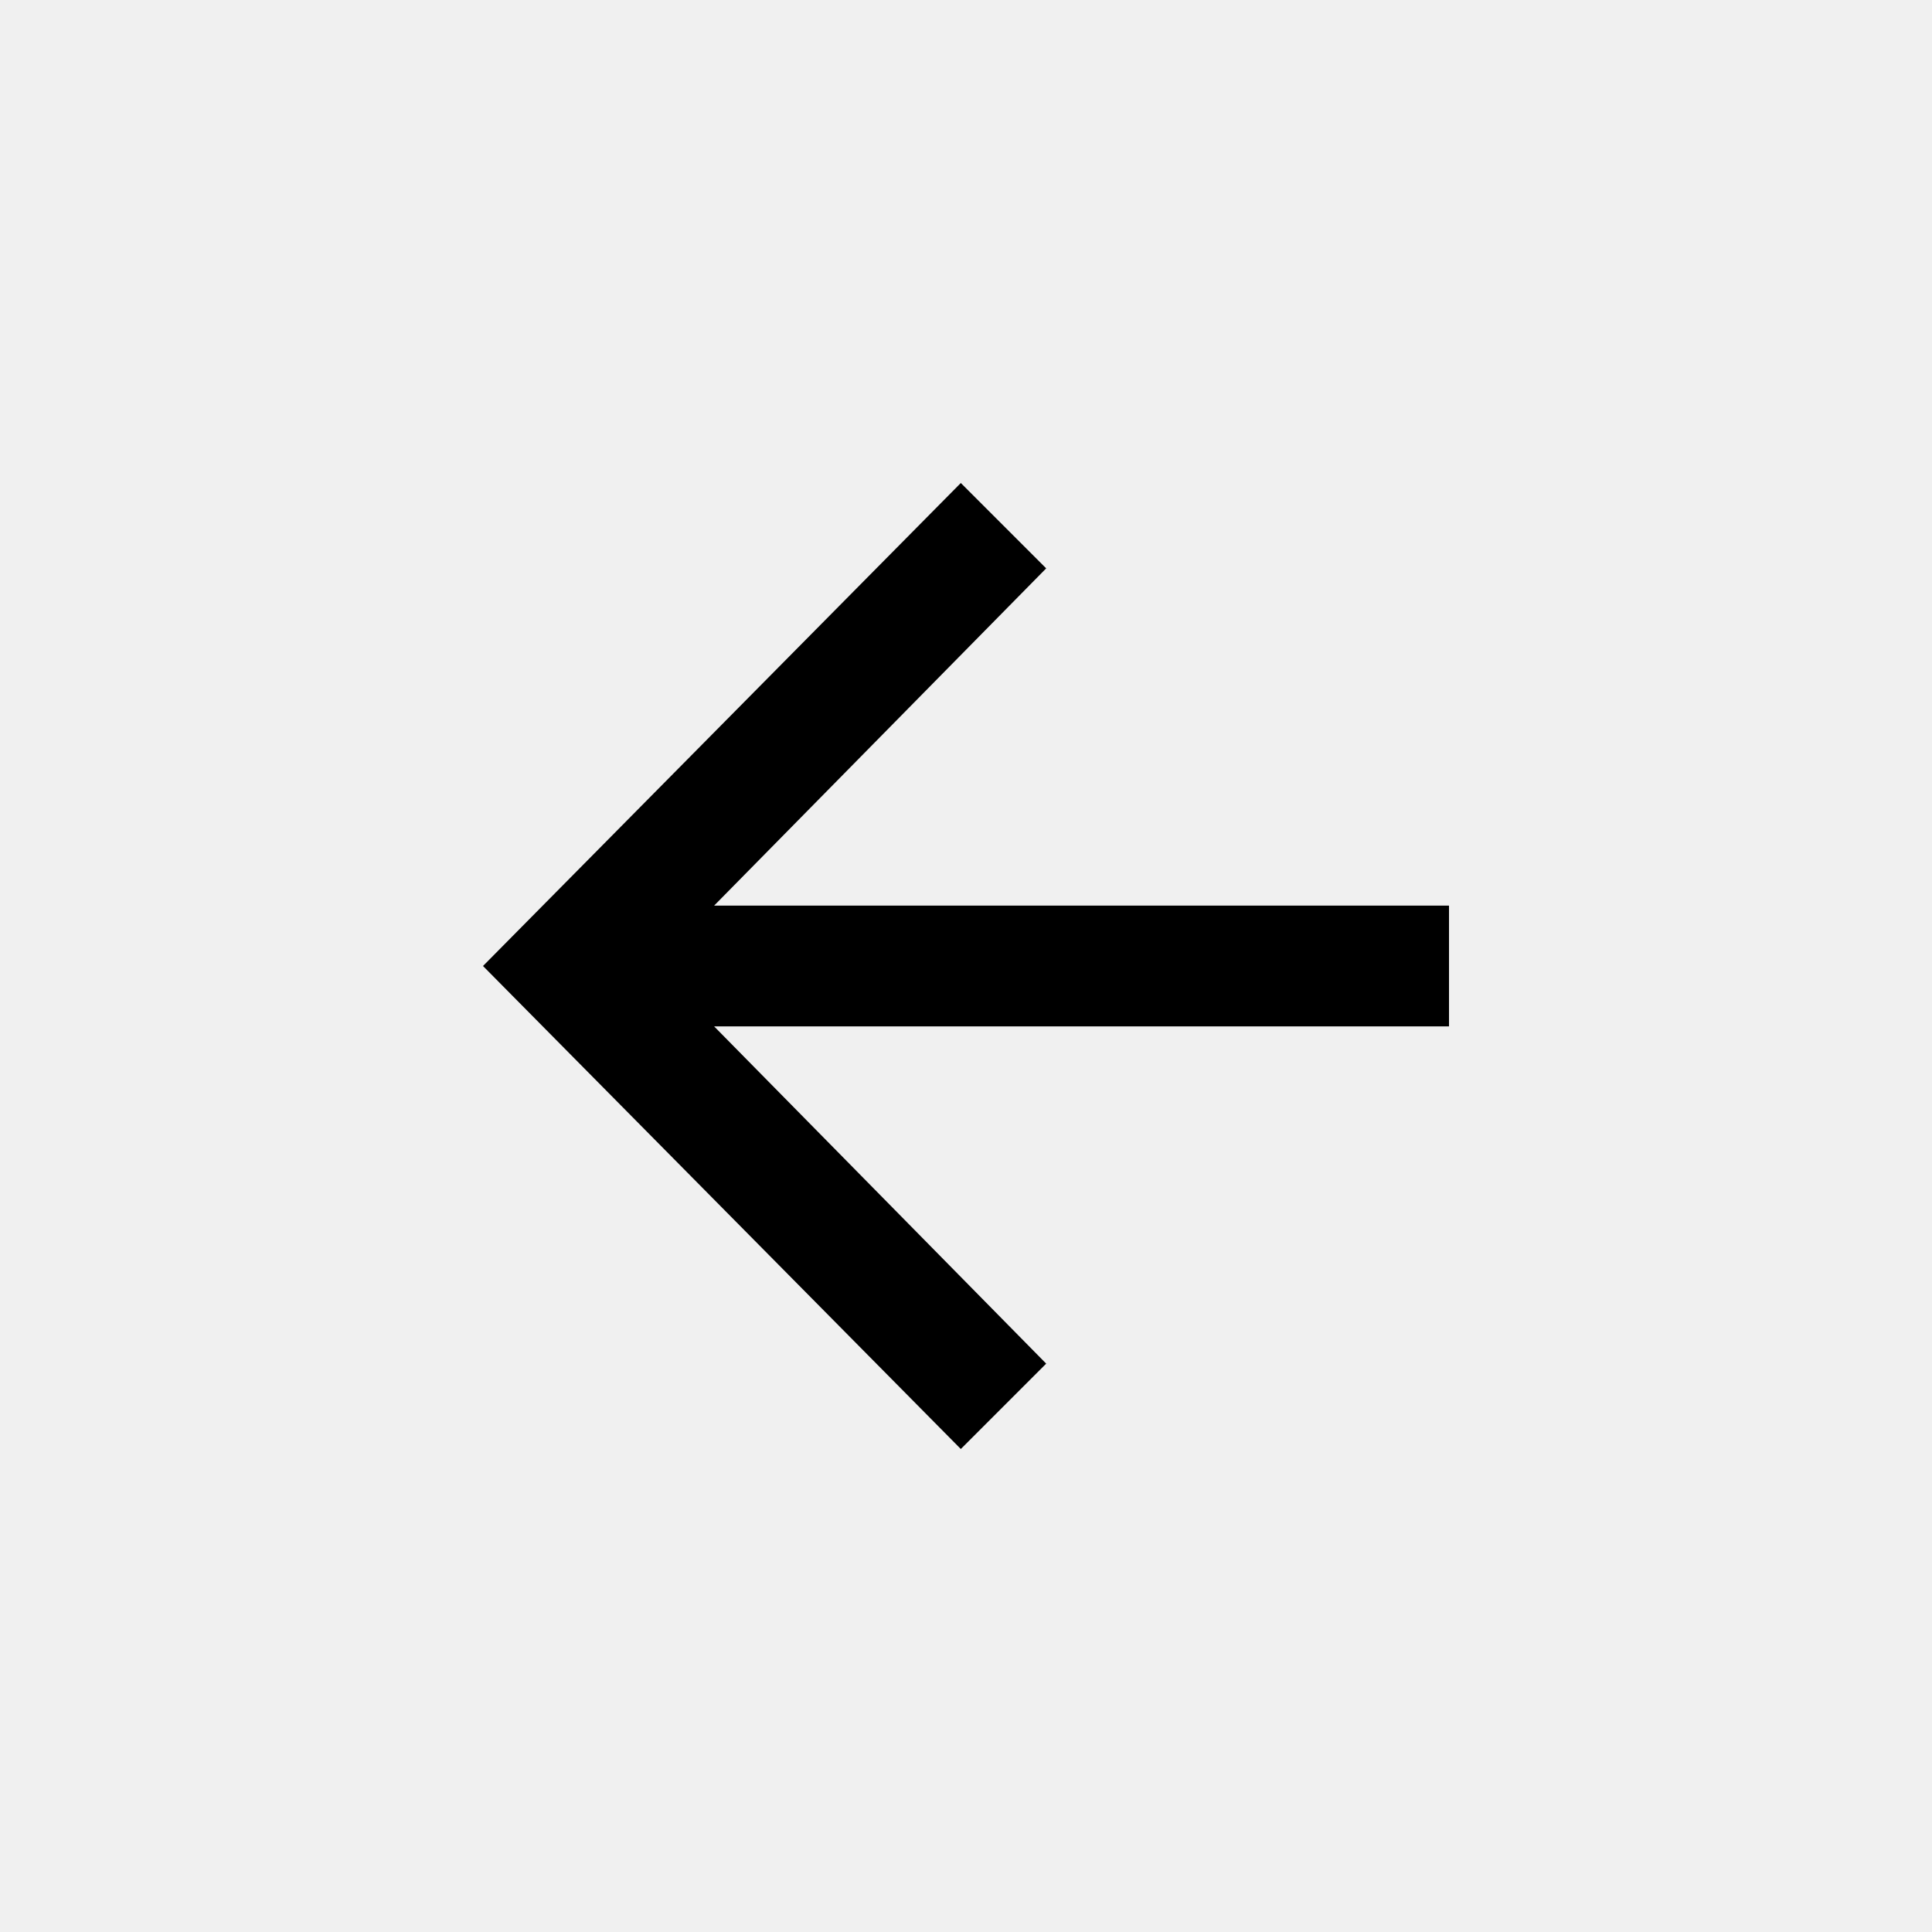
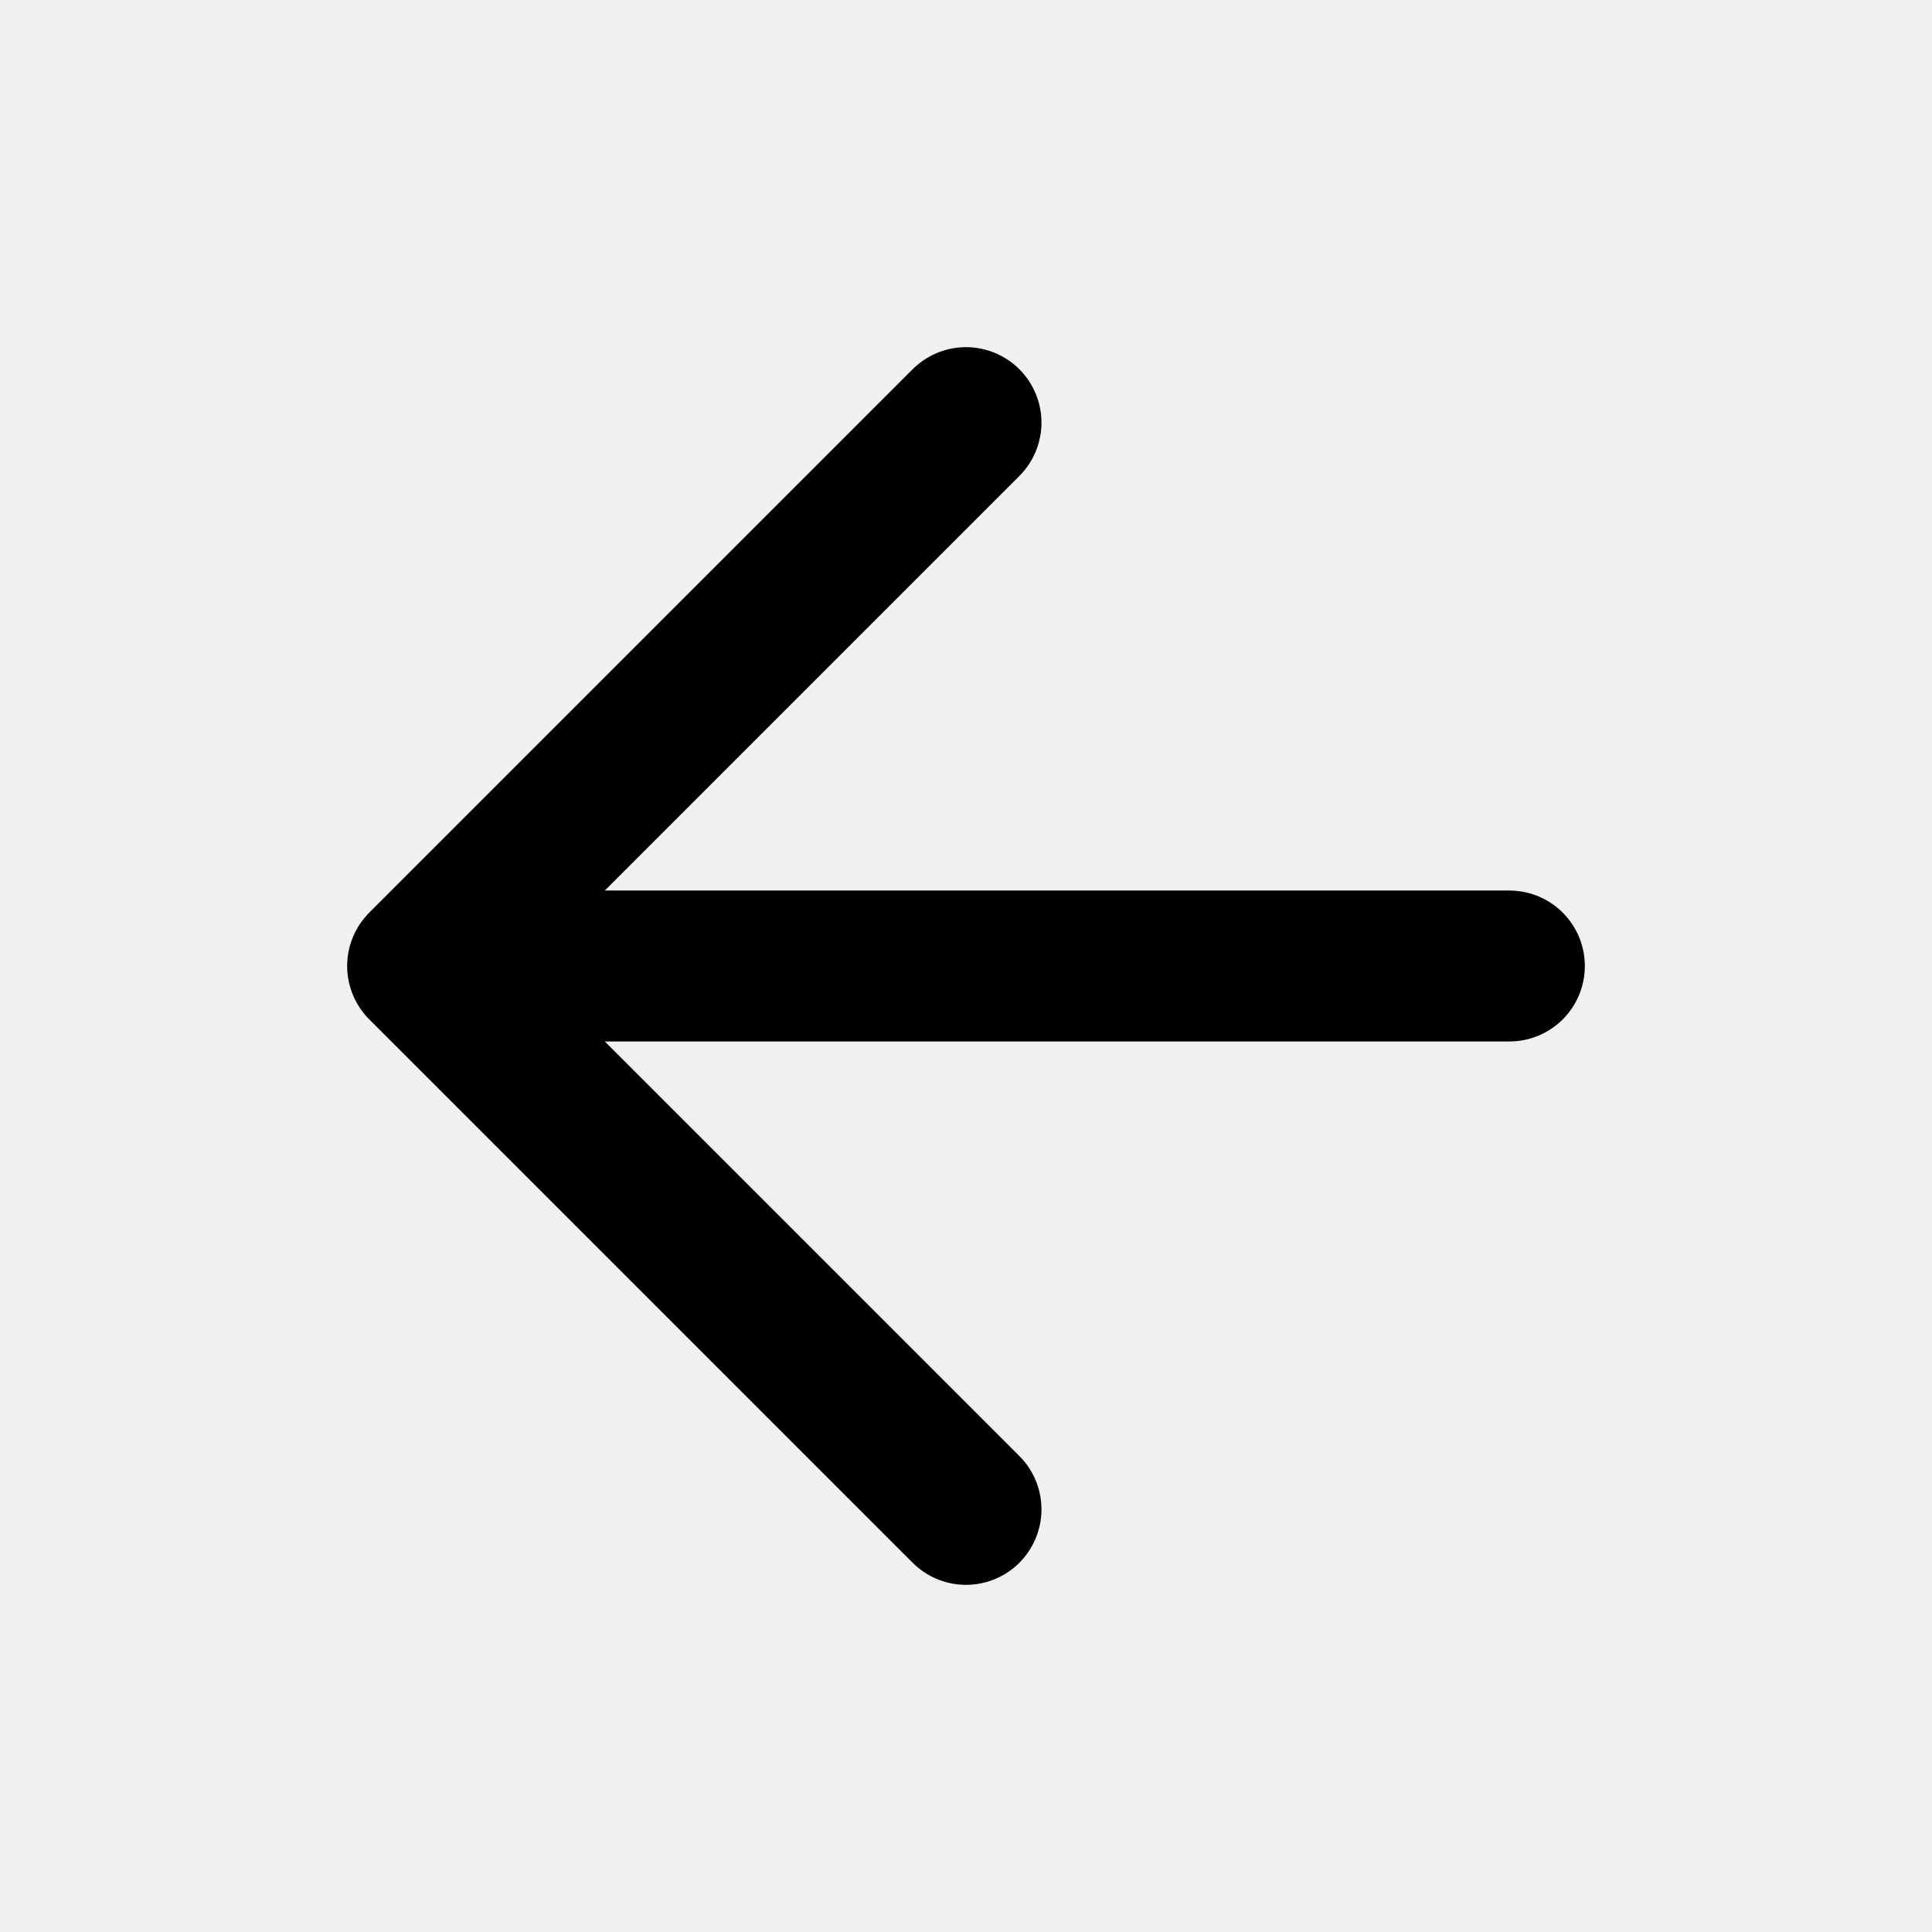
<svg xmlns="http://www.w3.org/2000/svg" width="32" height="32" viewBox="0 0 32 32" fill="none">
-   <path d="M8 16L15.914 24L17.328 22.586L11.828 17H24V15H11.828L17.328 9.414L15.914 8L8 16Z" fill="currentColor" />
+   <g clip-path="url(#clip0_542_315)">
+     <path d="M25 16H7M7 16L16 25M7 16L16 7" stroke="currentColor" stroke-width="2.5" stroke-linecap="round" stroke-linejoin="round" />
+   </g>
+   <defs>
+     <clipPath id="clip0_542_315">
+       <rect width="32" height="32" fill="white" />
+     </clipPath>
+   </defs>
</svg>
